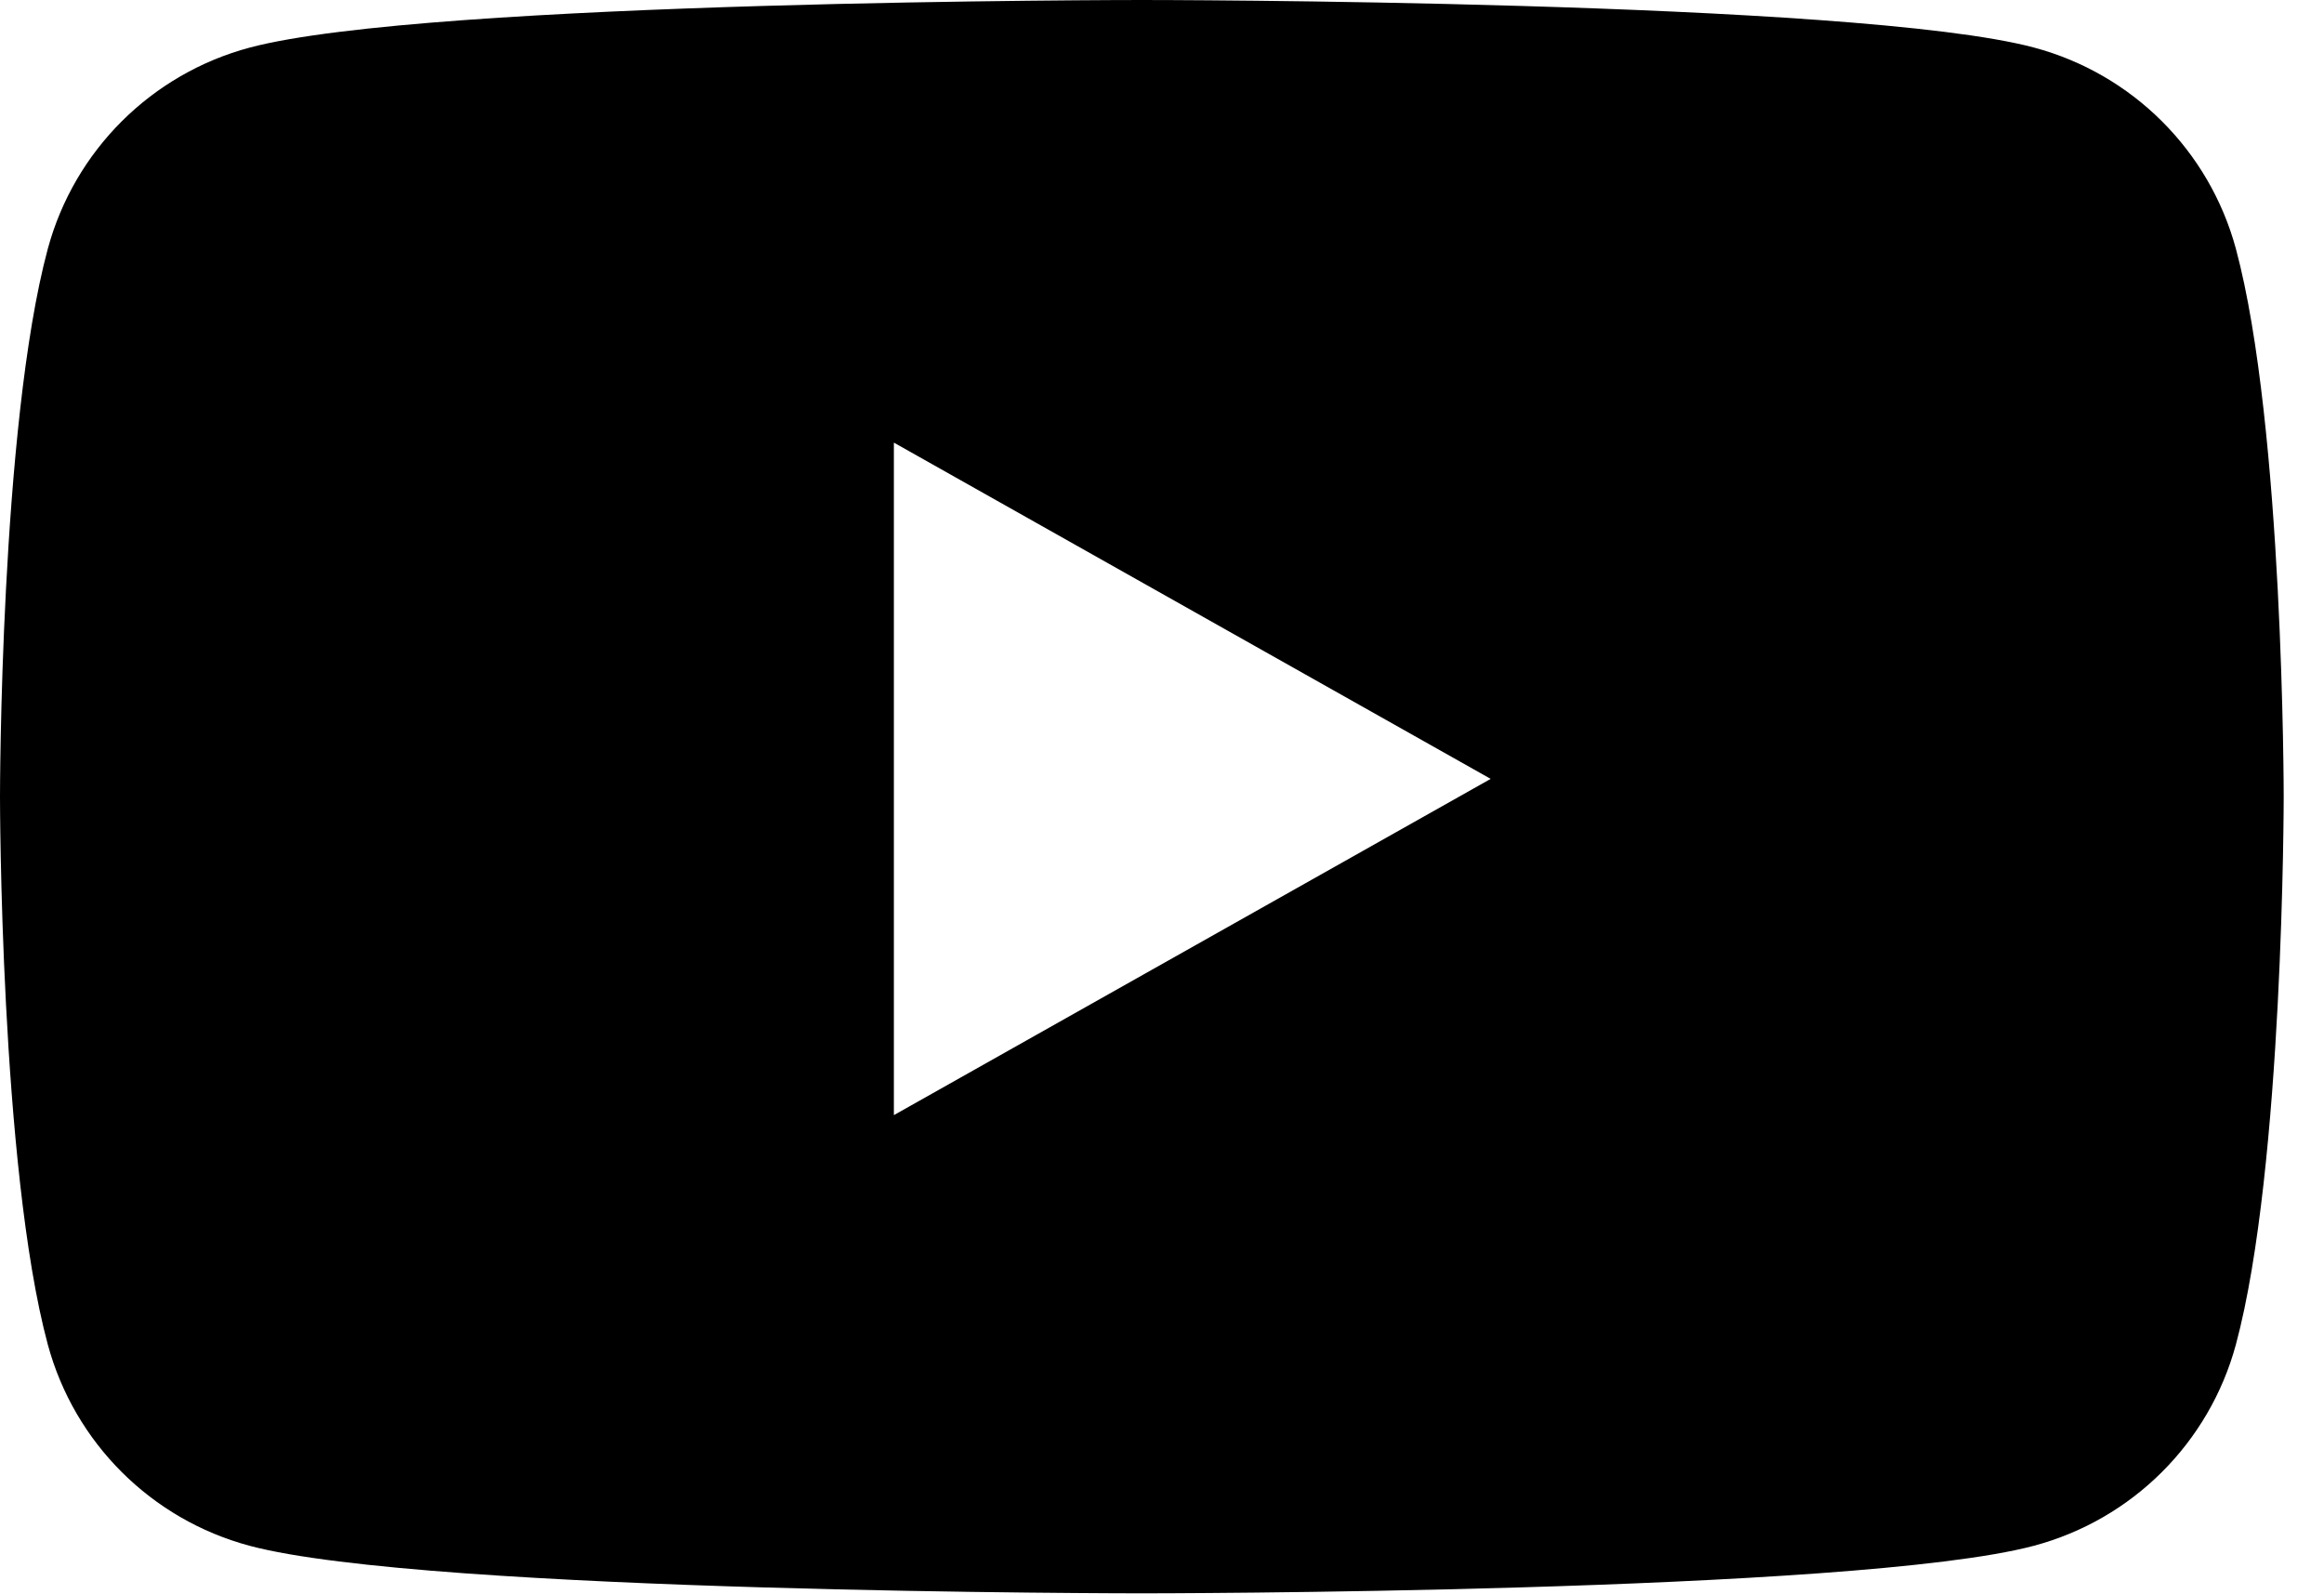
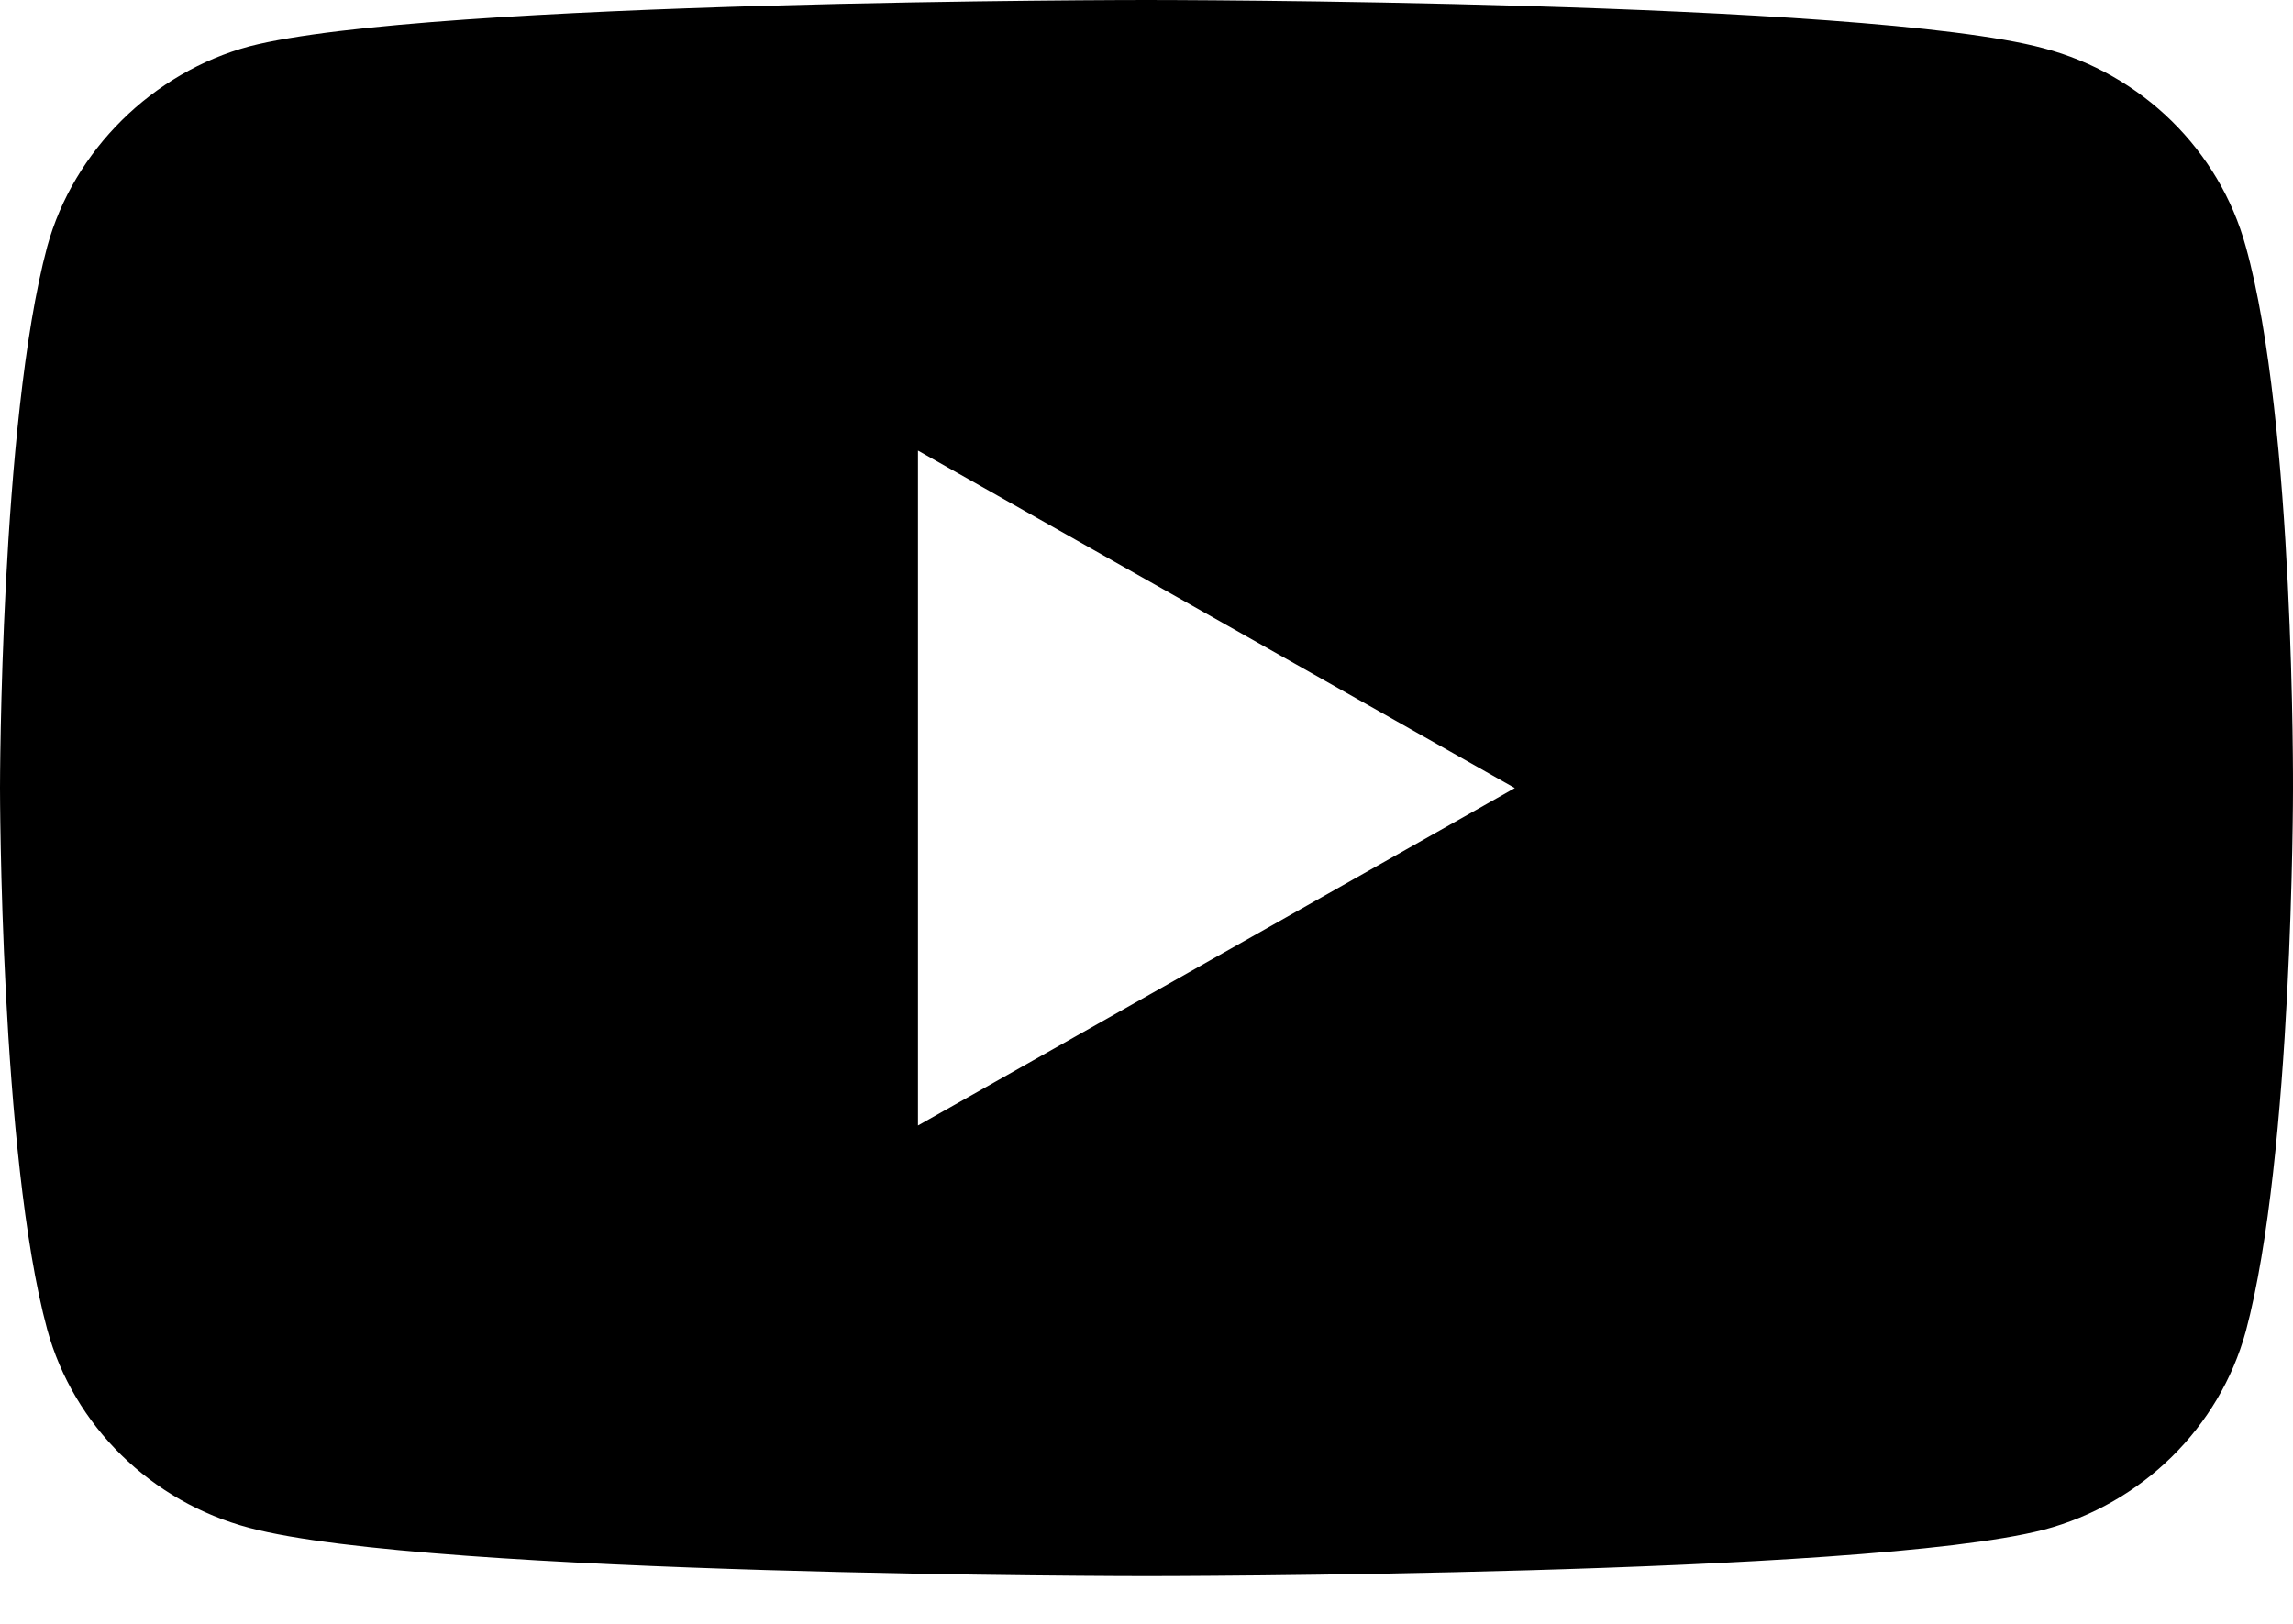
- <svg xmlns="http://www.w3.org/2000/svg" width="35" height="24" viewBox="0 0 35 24">
-   <path fill="currentColor" fill-rule="evenodd" d="M33.673 3.747c.72 2.675.72 8.253.72 8.253s0 5.578-.72 8.253a4.302 4.302 0 0 1-3.04 3.03C27.942 24 17.195 24 17.195 24S6.449 24 3.76 23.284a4.302 4.302 0 0 1-3.04-3.031C0 17.578 0 12 0 12s0-5.578.72-8.253A4.302 4.302 0 0 1 3.76.717C6.449 0 17.196 0 17.196 0s10.748 0 13.436.716a4.302 4.302 0 0 1 3.041 3.031zm-20.211 13.05l8.988-5.065-8.988-5.065v10.13z" />
+ <svg xmlns="http://www.w3.org/2000/svg" width="24" height="17" viewBox="0 0 24 17">
+   <path fill-rule="evenodd" clip-rule="evenodd" d="M21.39 0.505C22.418 0.776 23.229 1.572 23.506 2.582C24.02 4.426 24 8.269 24 8.269C24 8.269 24 12.094 23.506 13.938C23.229 14.947 22.418 15.743 21.39 16.015C19.512 16.5 12 16.5 12 16.5C12 16.5 4.507 16.5 2.61 15.995C1.582 15.723 0.771 14.928 0.494 13.918C0 12.094 0 8.25 0 8.25C0 8.25 0 4.426 0.494 2.582C0.771 1.572 1.601 0.757 2.61 0.485C4.488 0 12 0 12 0C12 0 19.512 0 21.39 0.505ZM9.608 4.717L15.855 8.25L9.608 11.783V4.717Z" fill="currentColor" />
</svg>
